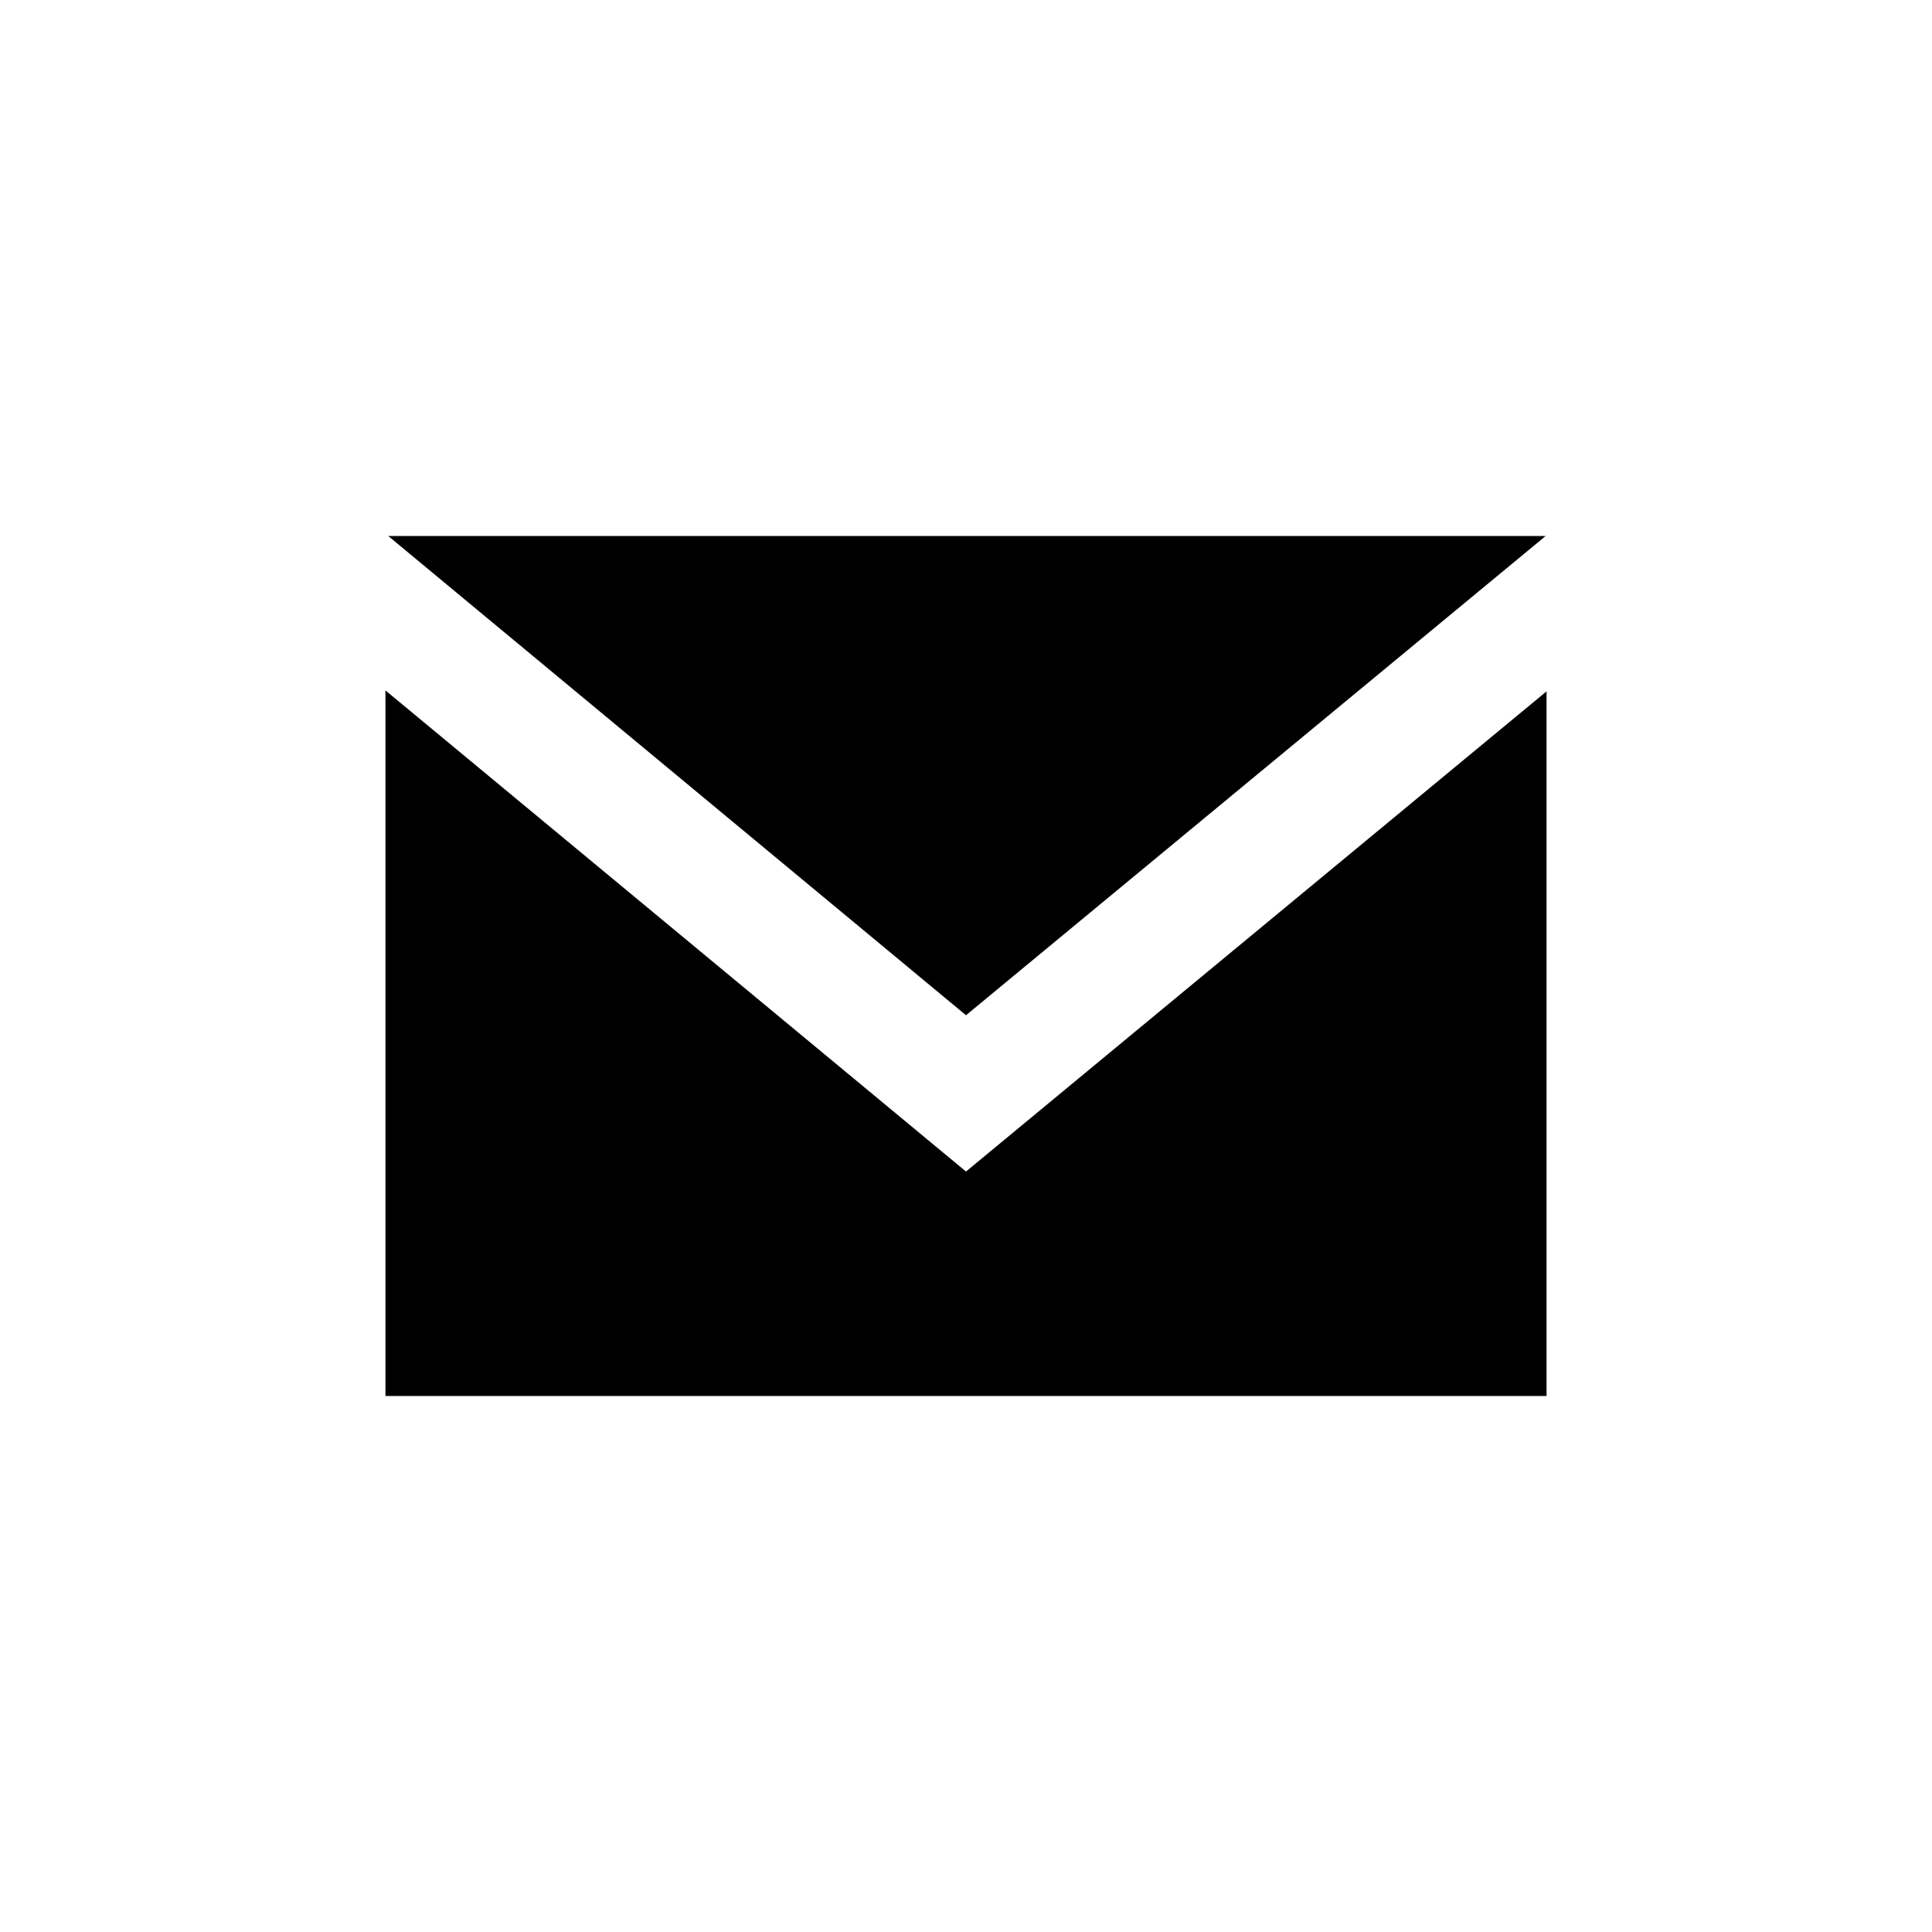
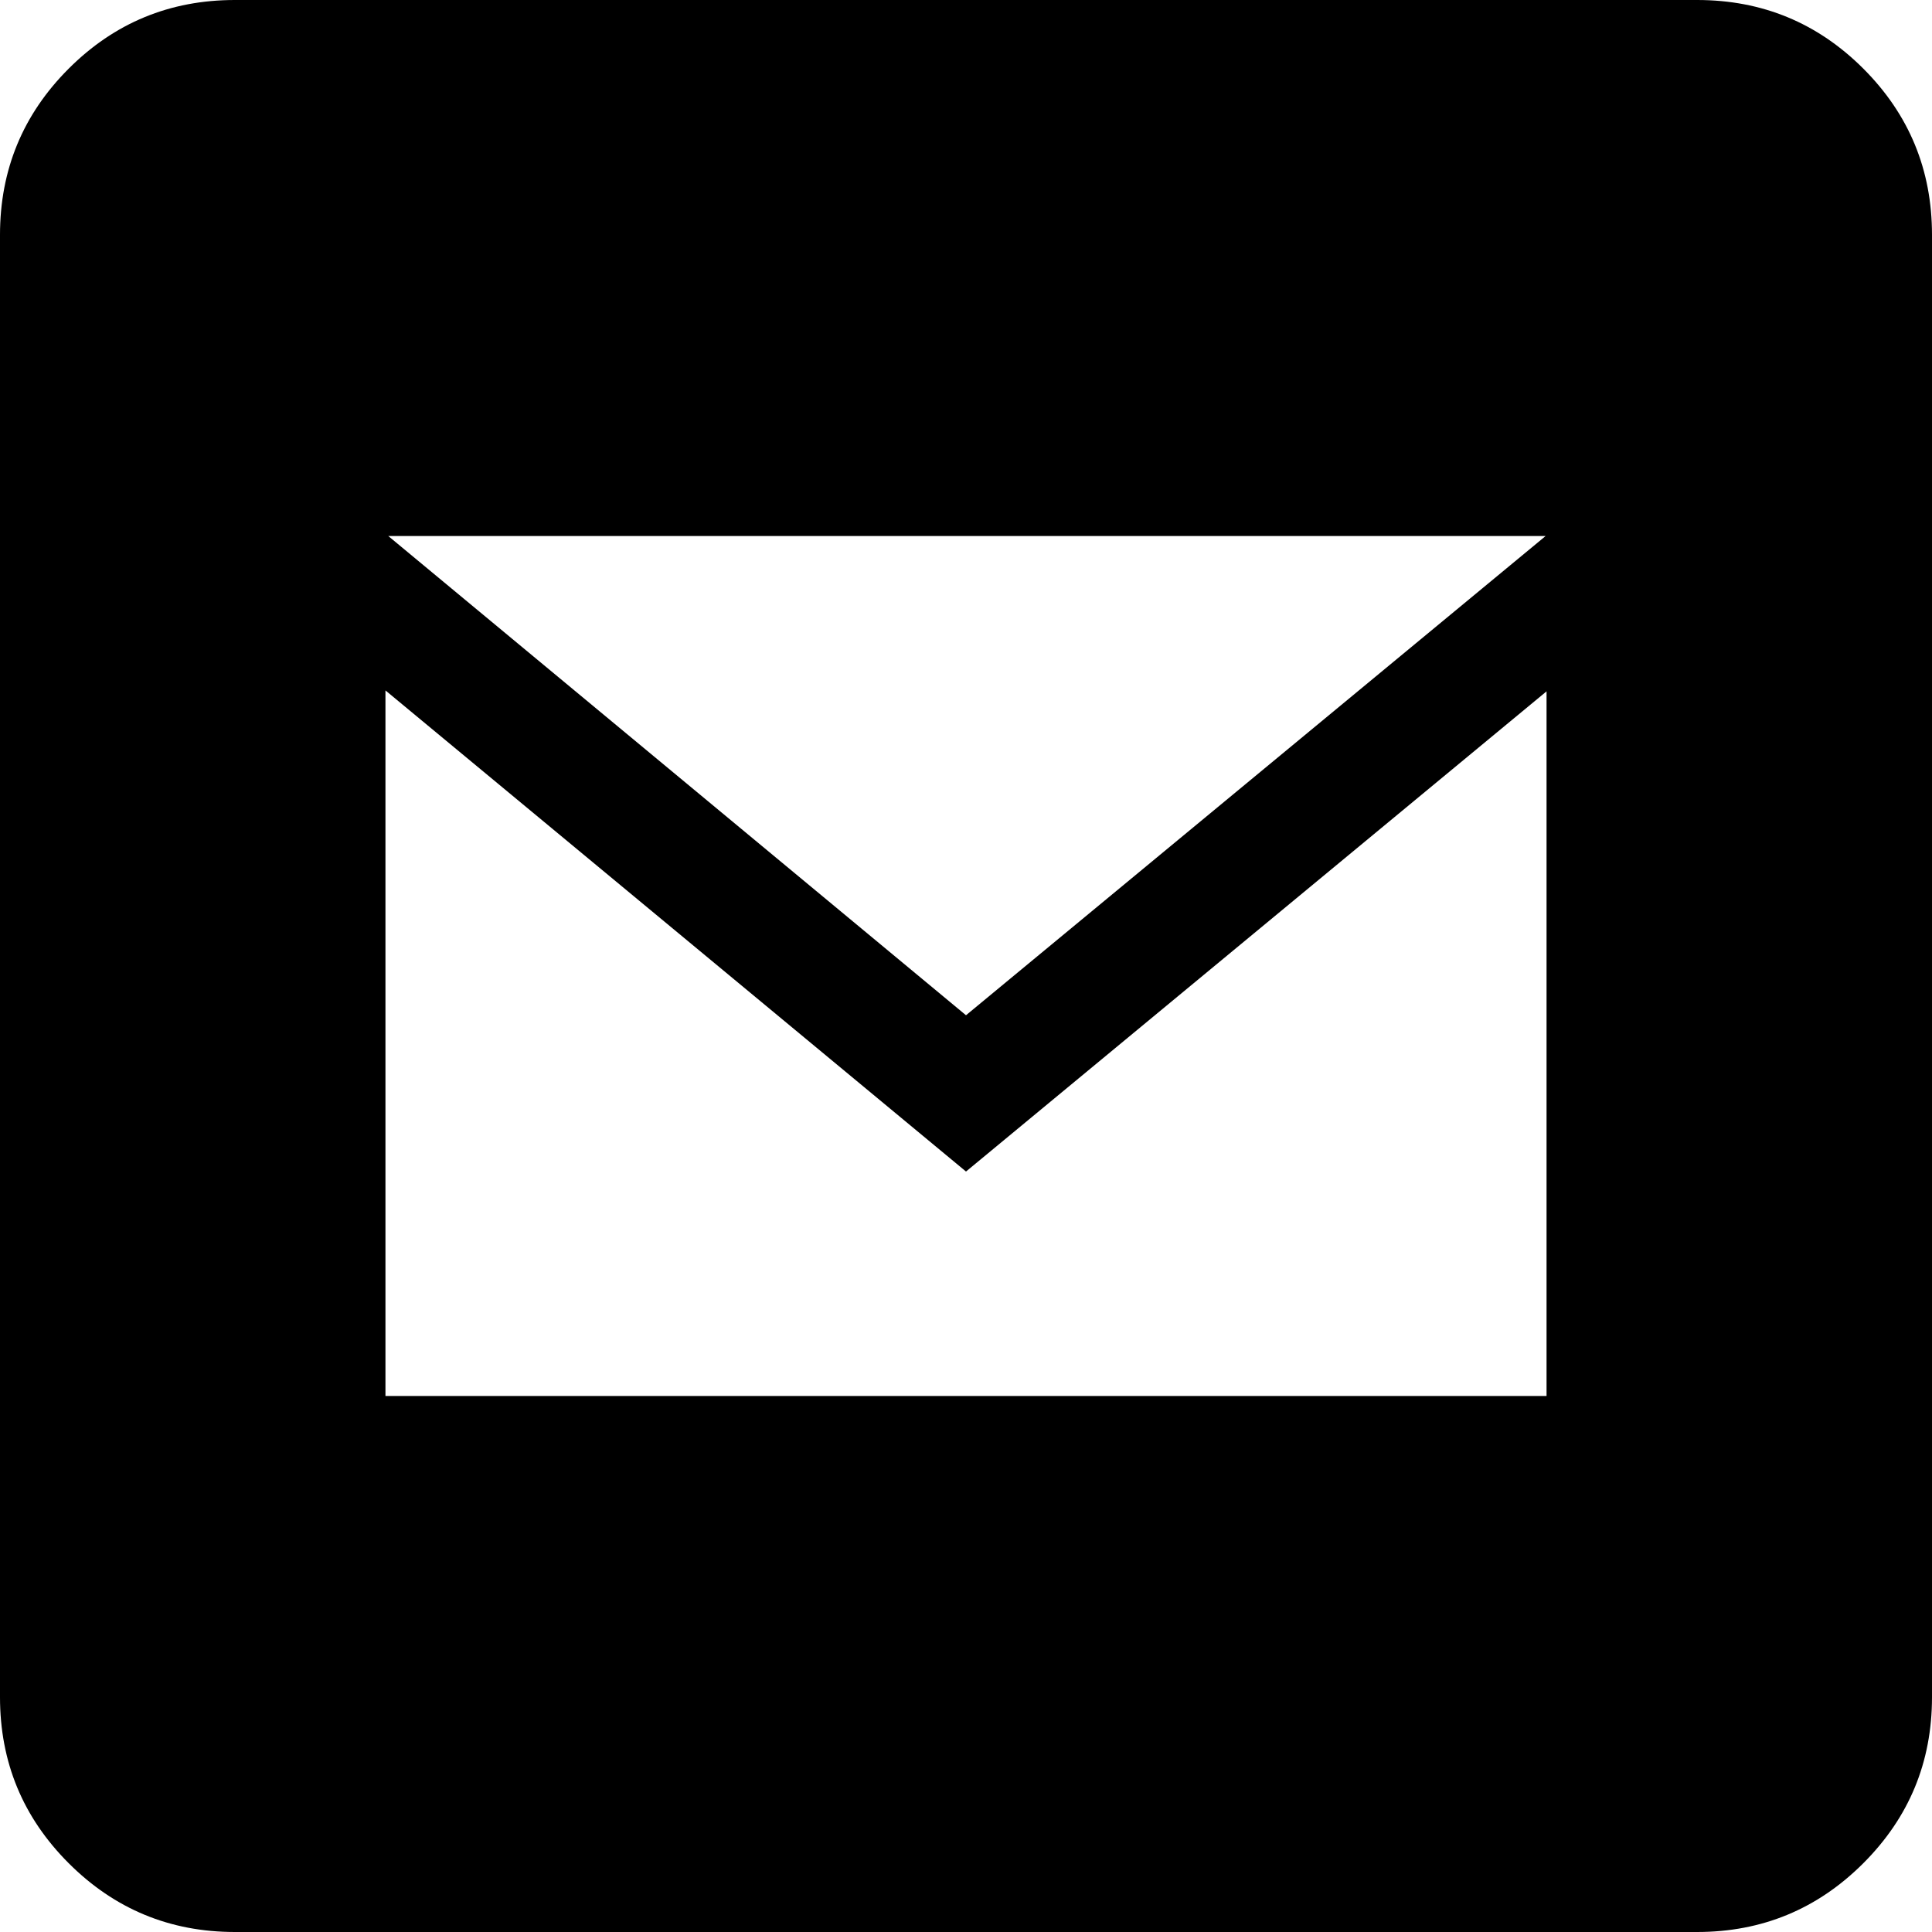
- <svg xmlns="http://www.w3.org/2000/svg" width="100" height="100" viewBox="0 0 100 100" id="svg4143" version="1.1">
-   <defs id="defs4145" />
-   <path d="M 20.098 27.745 L 80 27.745 L 50 52.549 L 20.098 27.745 Z M 19.951,35.736 L 50,60.638 L 80.049,35.784 L 80.049,72.255 L 19.951,72.255 Z" style="stroke:none; fill:#000;" />
+ <svg xmlns="http://www.w3.org/2000/svg" width="100" height="100" viewBox="0 0 100 100" id="svg2" version="1.1">
+   <defs id="defs8" />
+   <path d="M 87.843,0 C 91.209,0 94.077,1.185 96.447,3.554 98.815,5.923 100,8.791 100,12.157 L 100,87.843 C 100,91.209 98.815,94.069 96.447,96.438 94.078,98.807 91.209,100 87.843,100 L 12.157,100 C 8.792,100 5.923,98.807 3.554,96.438 1.185,94.069 0,91.209 0,87.843 L 0,12.157 C 0,8.792 1.185,5.923 3.554,3.554 5.923,1.185 8.791,0 12.157,0 L 87.843,0 Z M 80.049,72.255 80.049,35.784 50,60.638 19.951,35.736 19.951,72.255 80.049,72.255 Z M 80,27.745 20.098,27.745 50,52.549 80,27.745 Z" id="path4" style="fill:#000000;fill-opacity:1" />
</svg>
